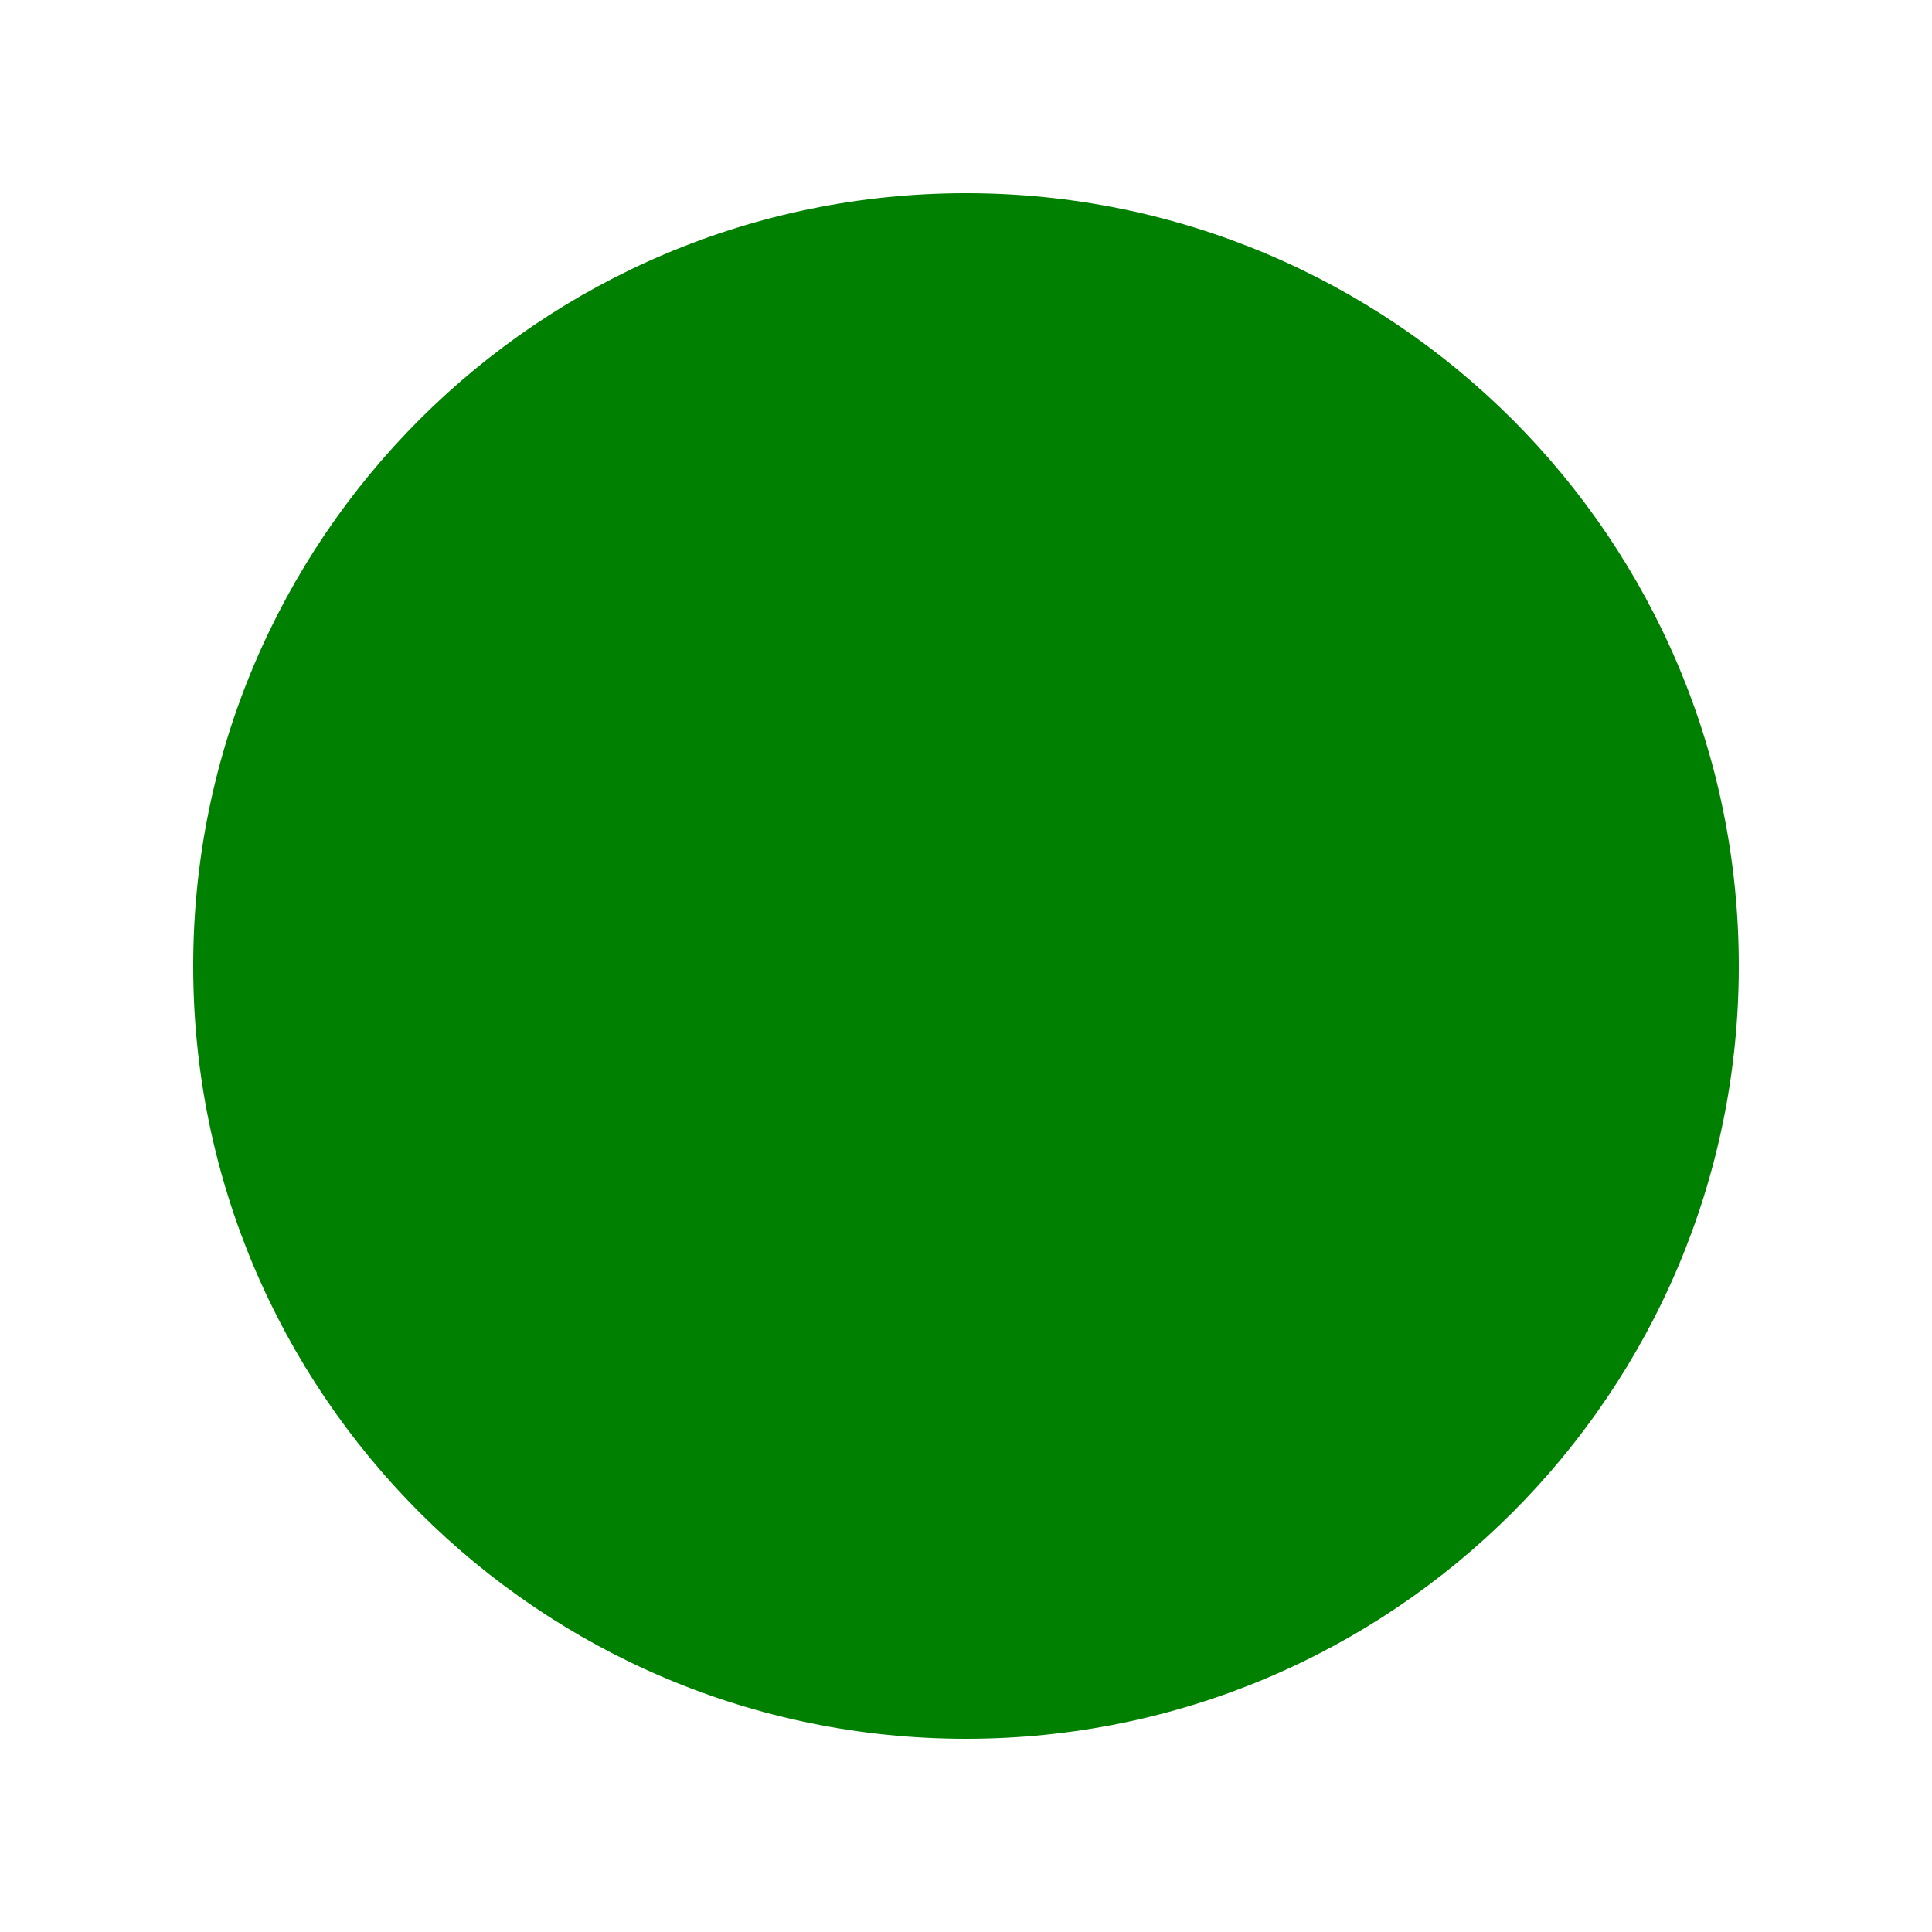
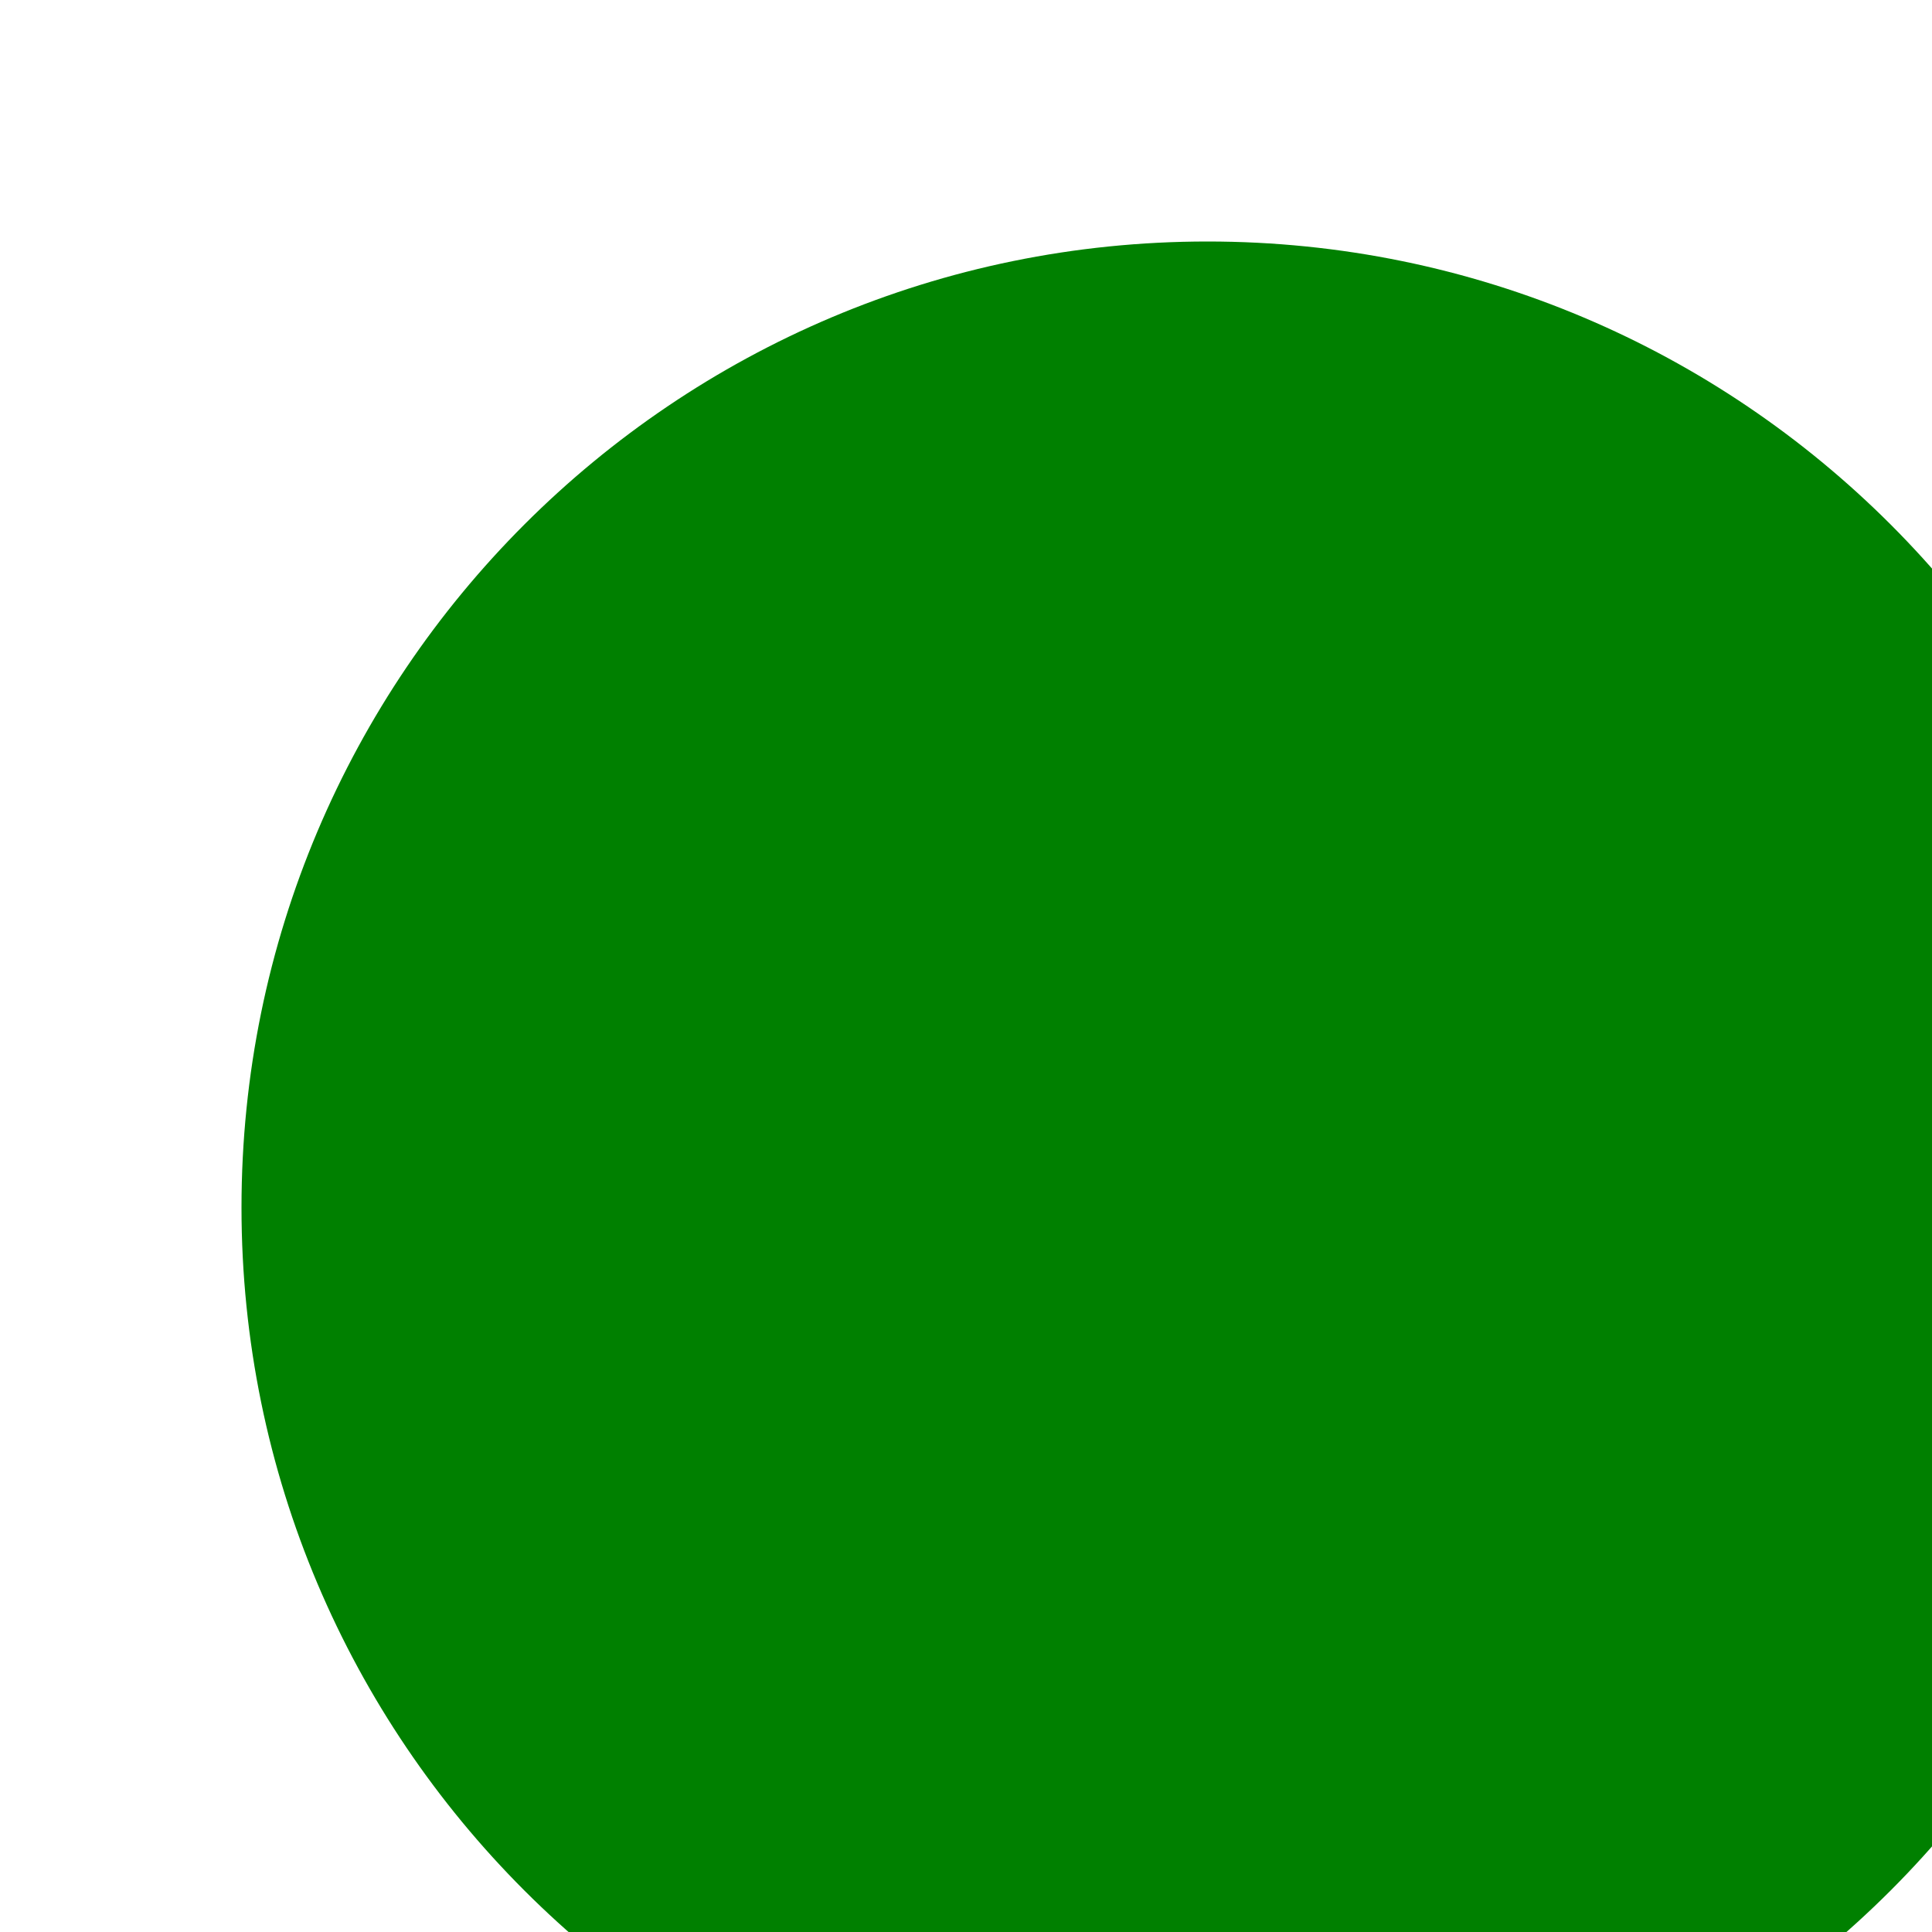
- <svg xmlns="http://www.w3.org/2000/svg" xmlns:html="http://www.w3.org/1999/xhtml" width="100" height="100">
+ <svg xmlns="http://www.w3.org/2000/svg" xmlns:html="http://www.w3.org/1999/xhtml" width="100%" height="100%">
  <html:link rel="help" href="https://svgwg.org/svg2-draft/styling.html#TermPresentationAttribute" />
-   <html:link rel="match" href="nested-svg-sizing-expected.svg" />
-   <svg style="width:50vw;height:50vh;">
+   <html:link rel="match" href="nested-svg-sizing-viewport-units-expected.svg" />
+   <svg style="width:5vw;height:5vh;">
    <circle cx="50" cy="50" r="40" fill="green" />
  </svg>
</svg>
